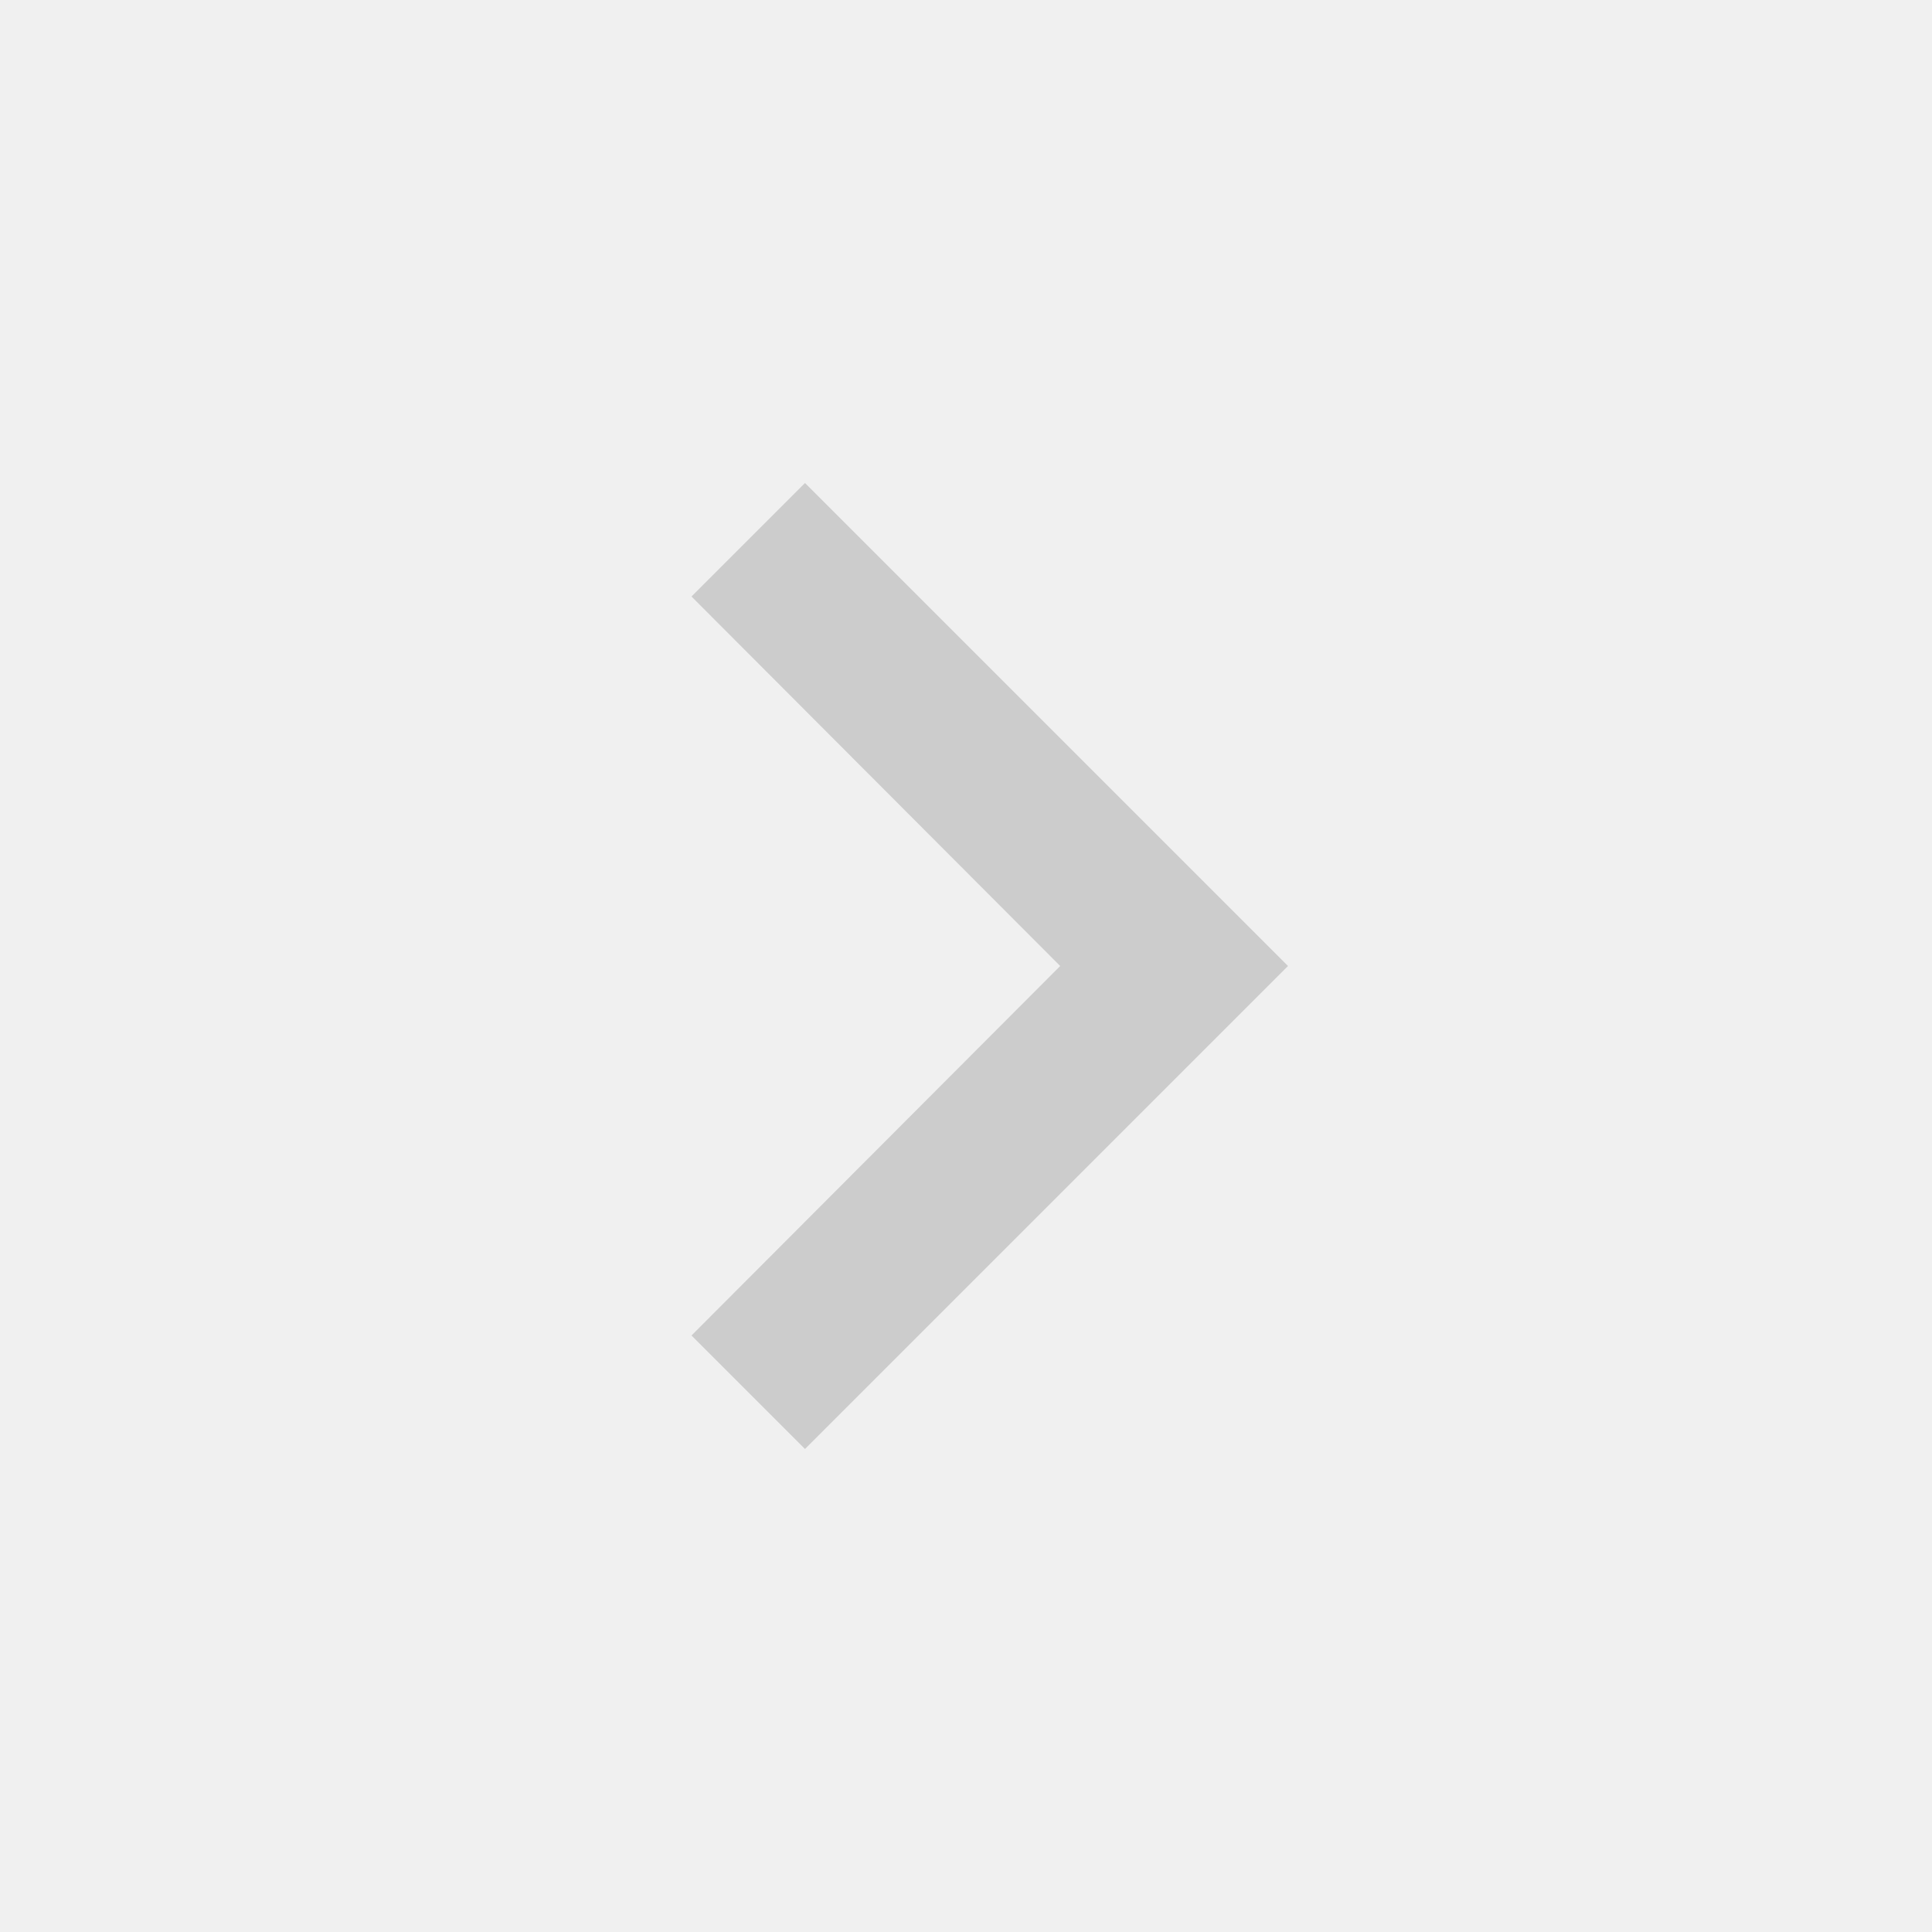
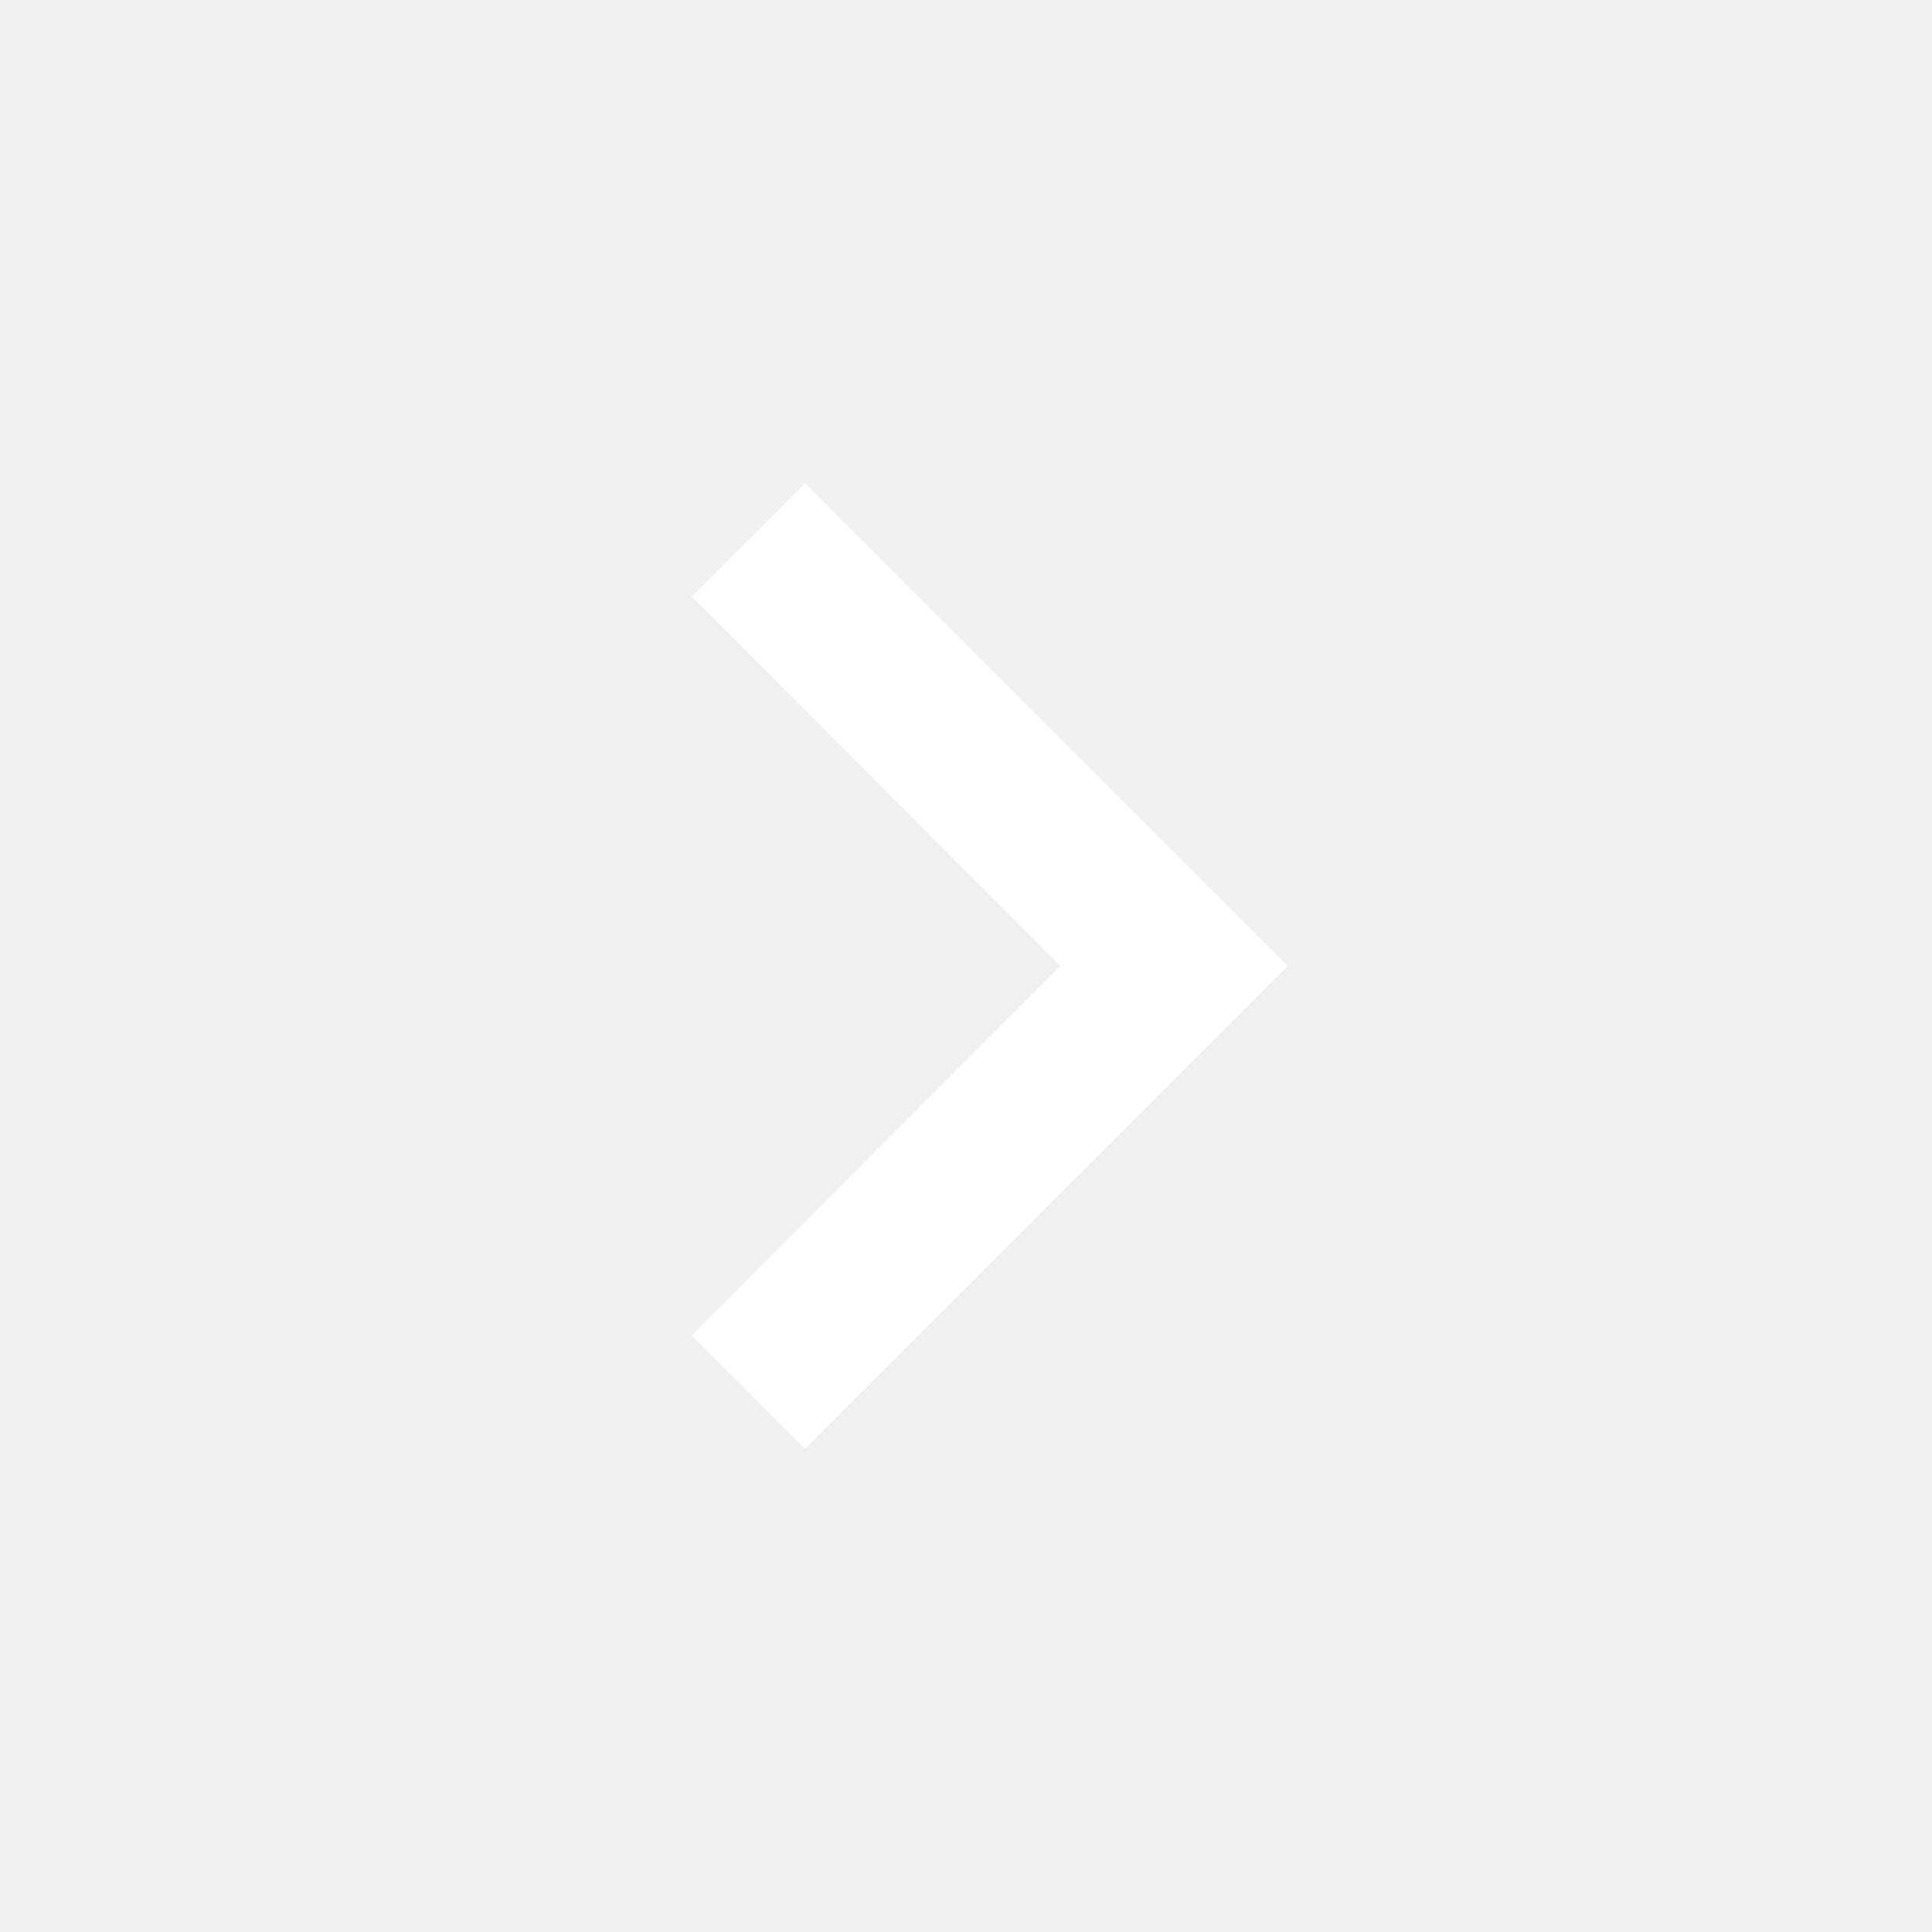
<svg xmlns="http://www.w3.org/2000/svg" width="60" height="60" viewBox="0 0 60 60" fill="none">
-   <path d="M25 15L21.475 18.525L32.925 30L21.475 41.475L25 45L40 30L25 15Z" fill="#cccccc" transform="rotate(0)" />
+   <path d="M25 15L21.475 18.525L32.925 30L21.475 41.475L25 45L40 30L25 15Z" fill="#ffffff" transform="rotate(0)" />
</svg>
